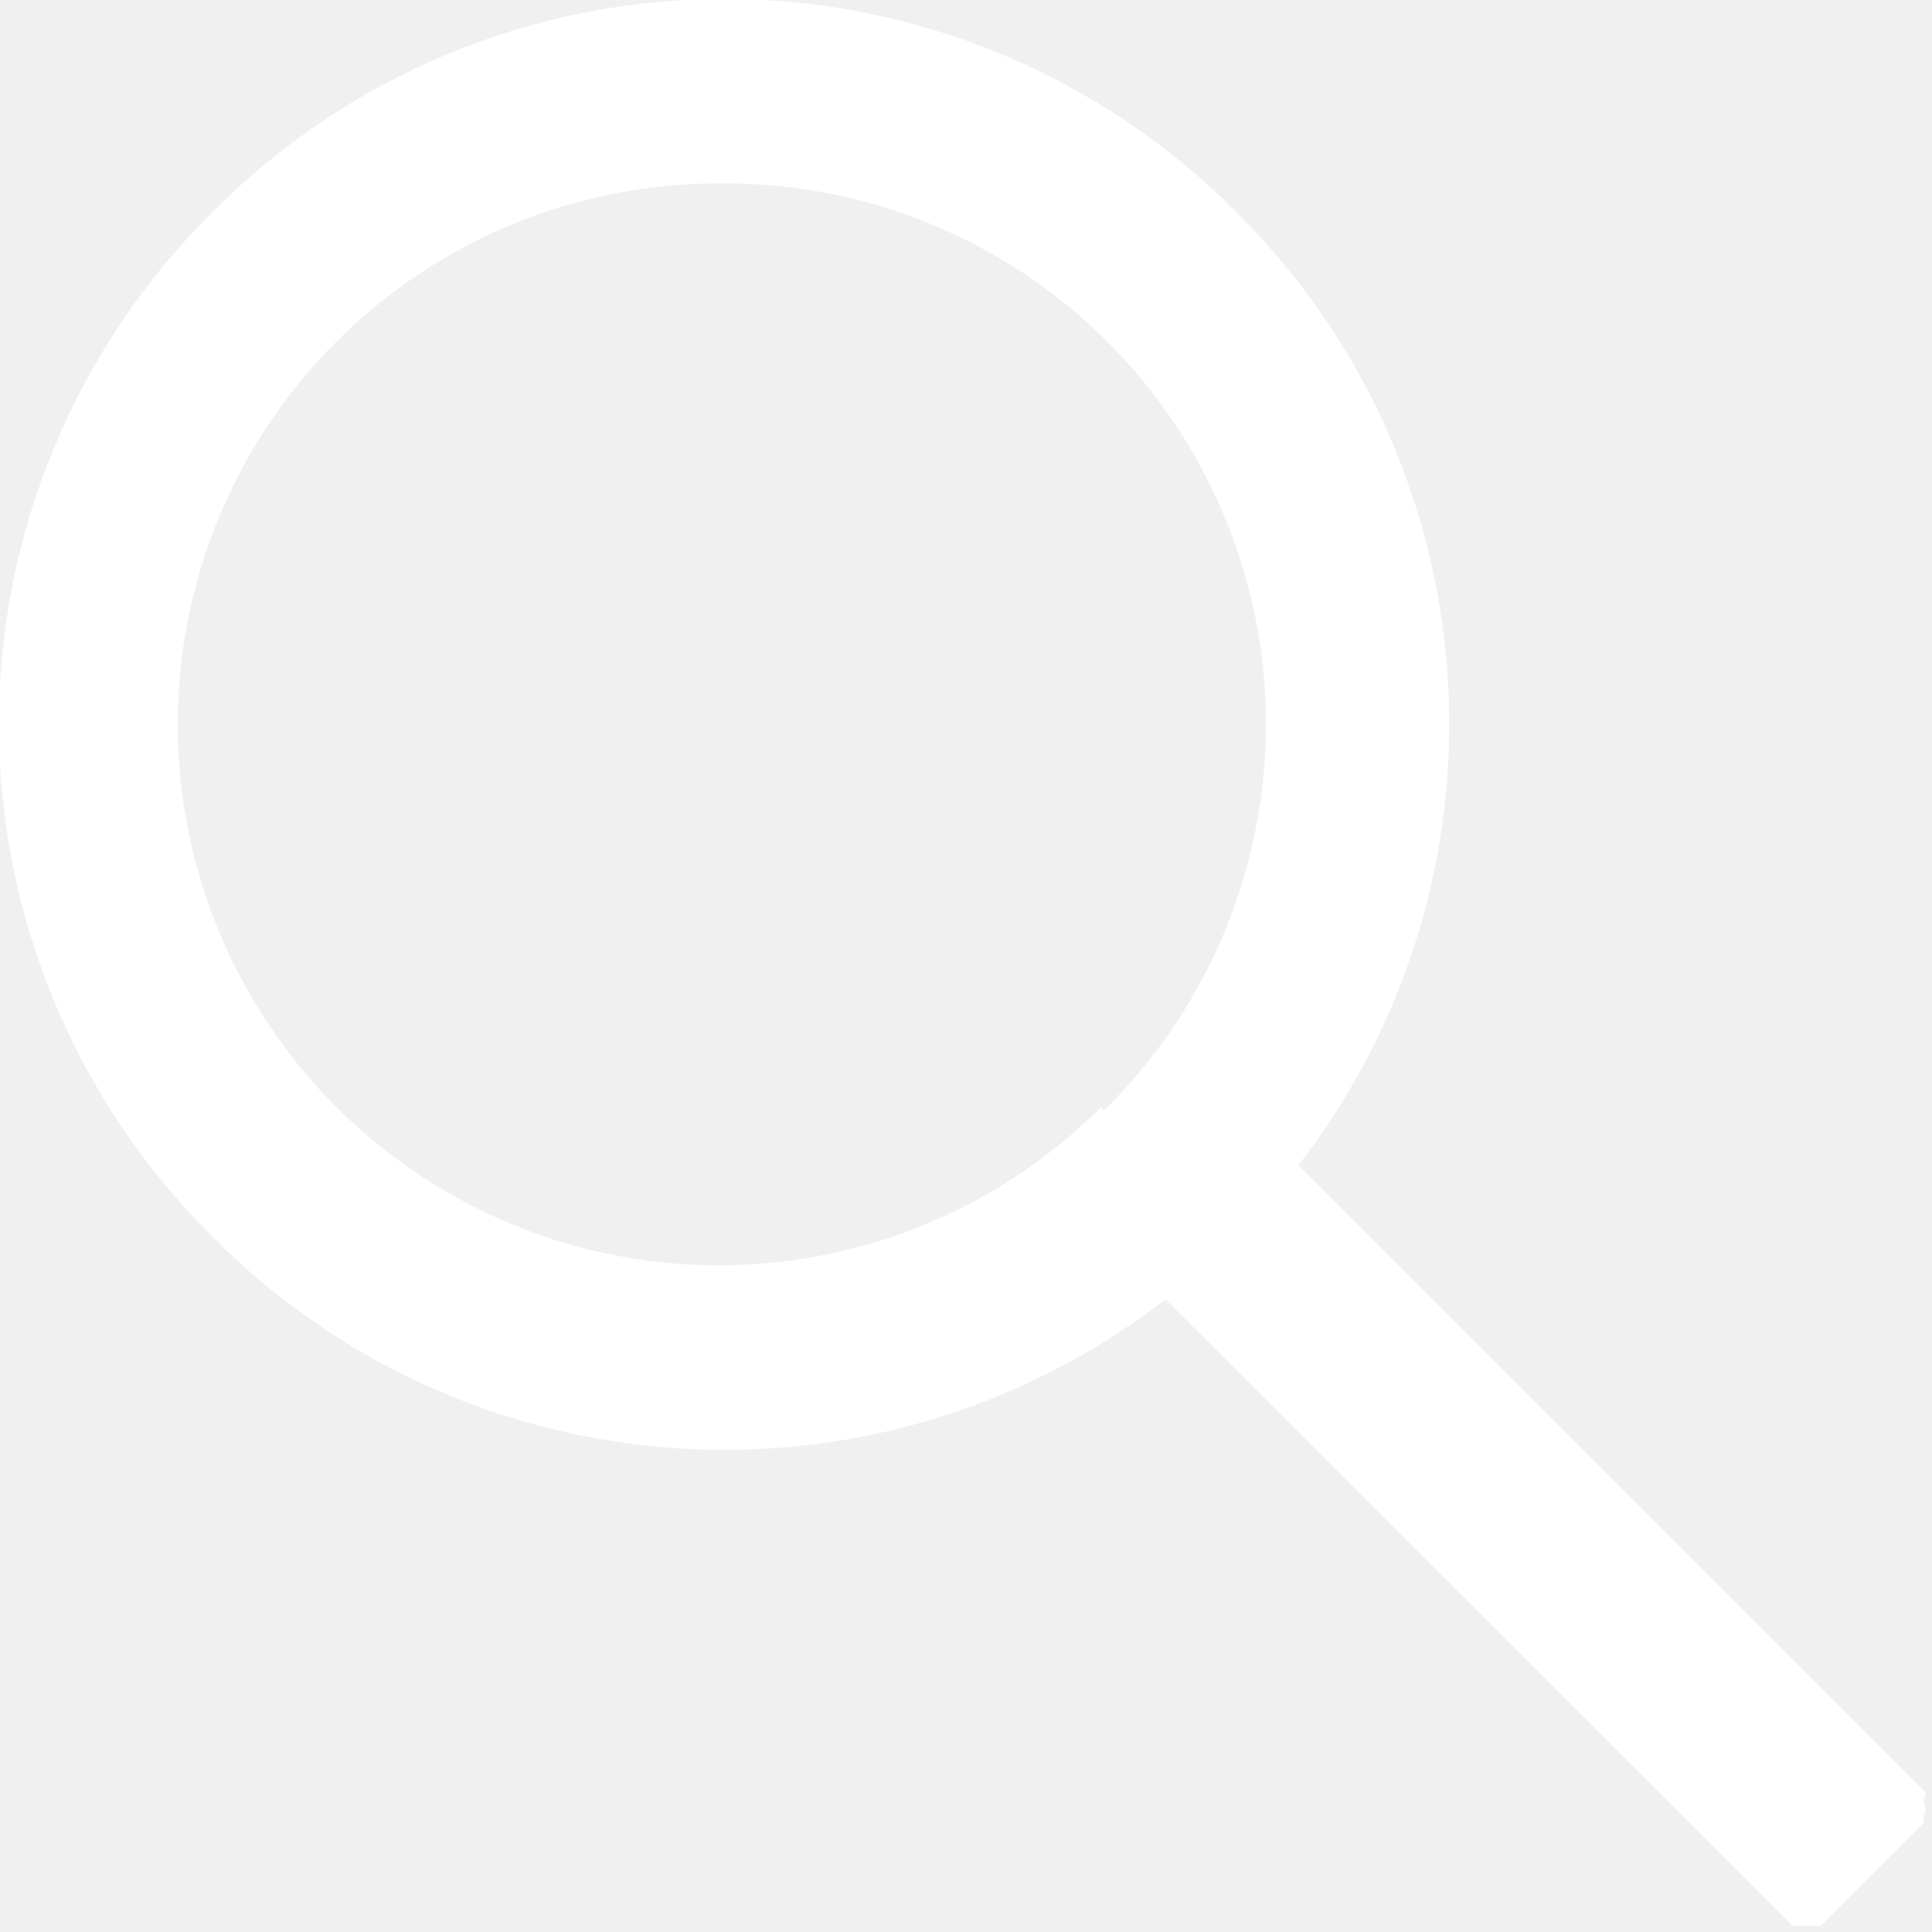
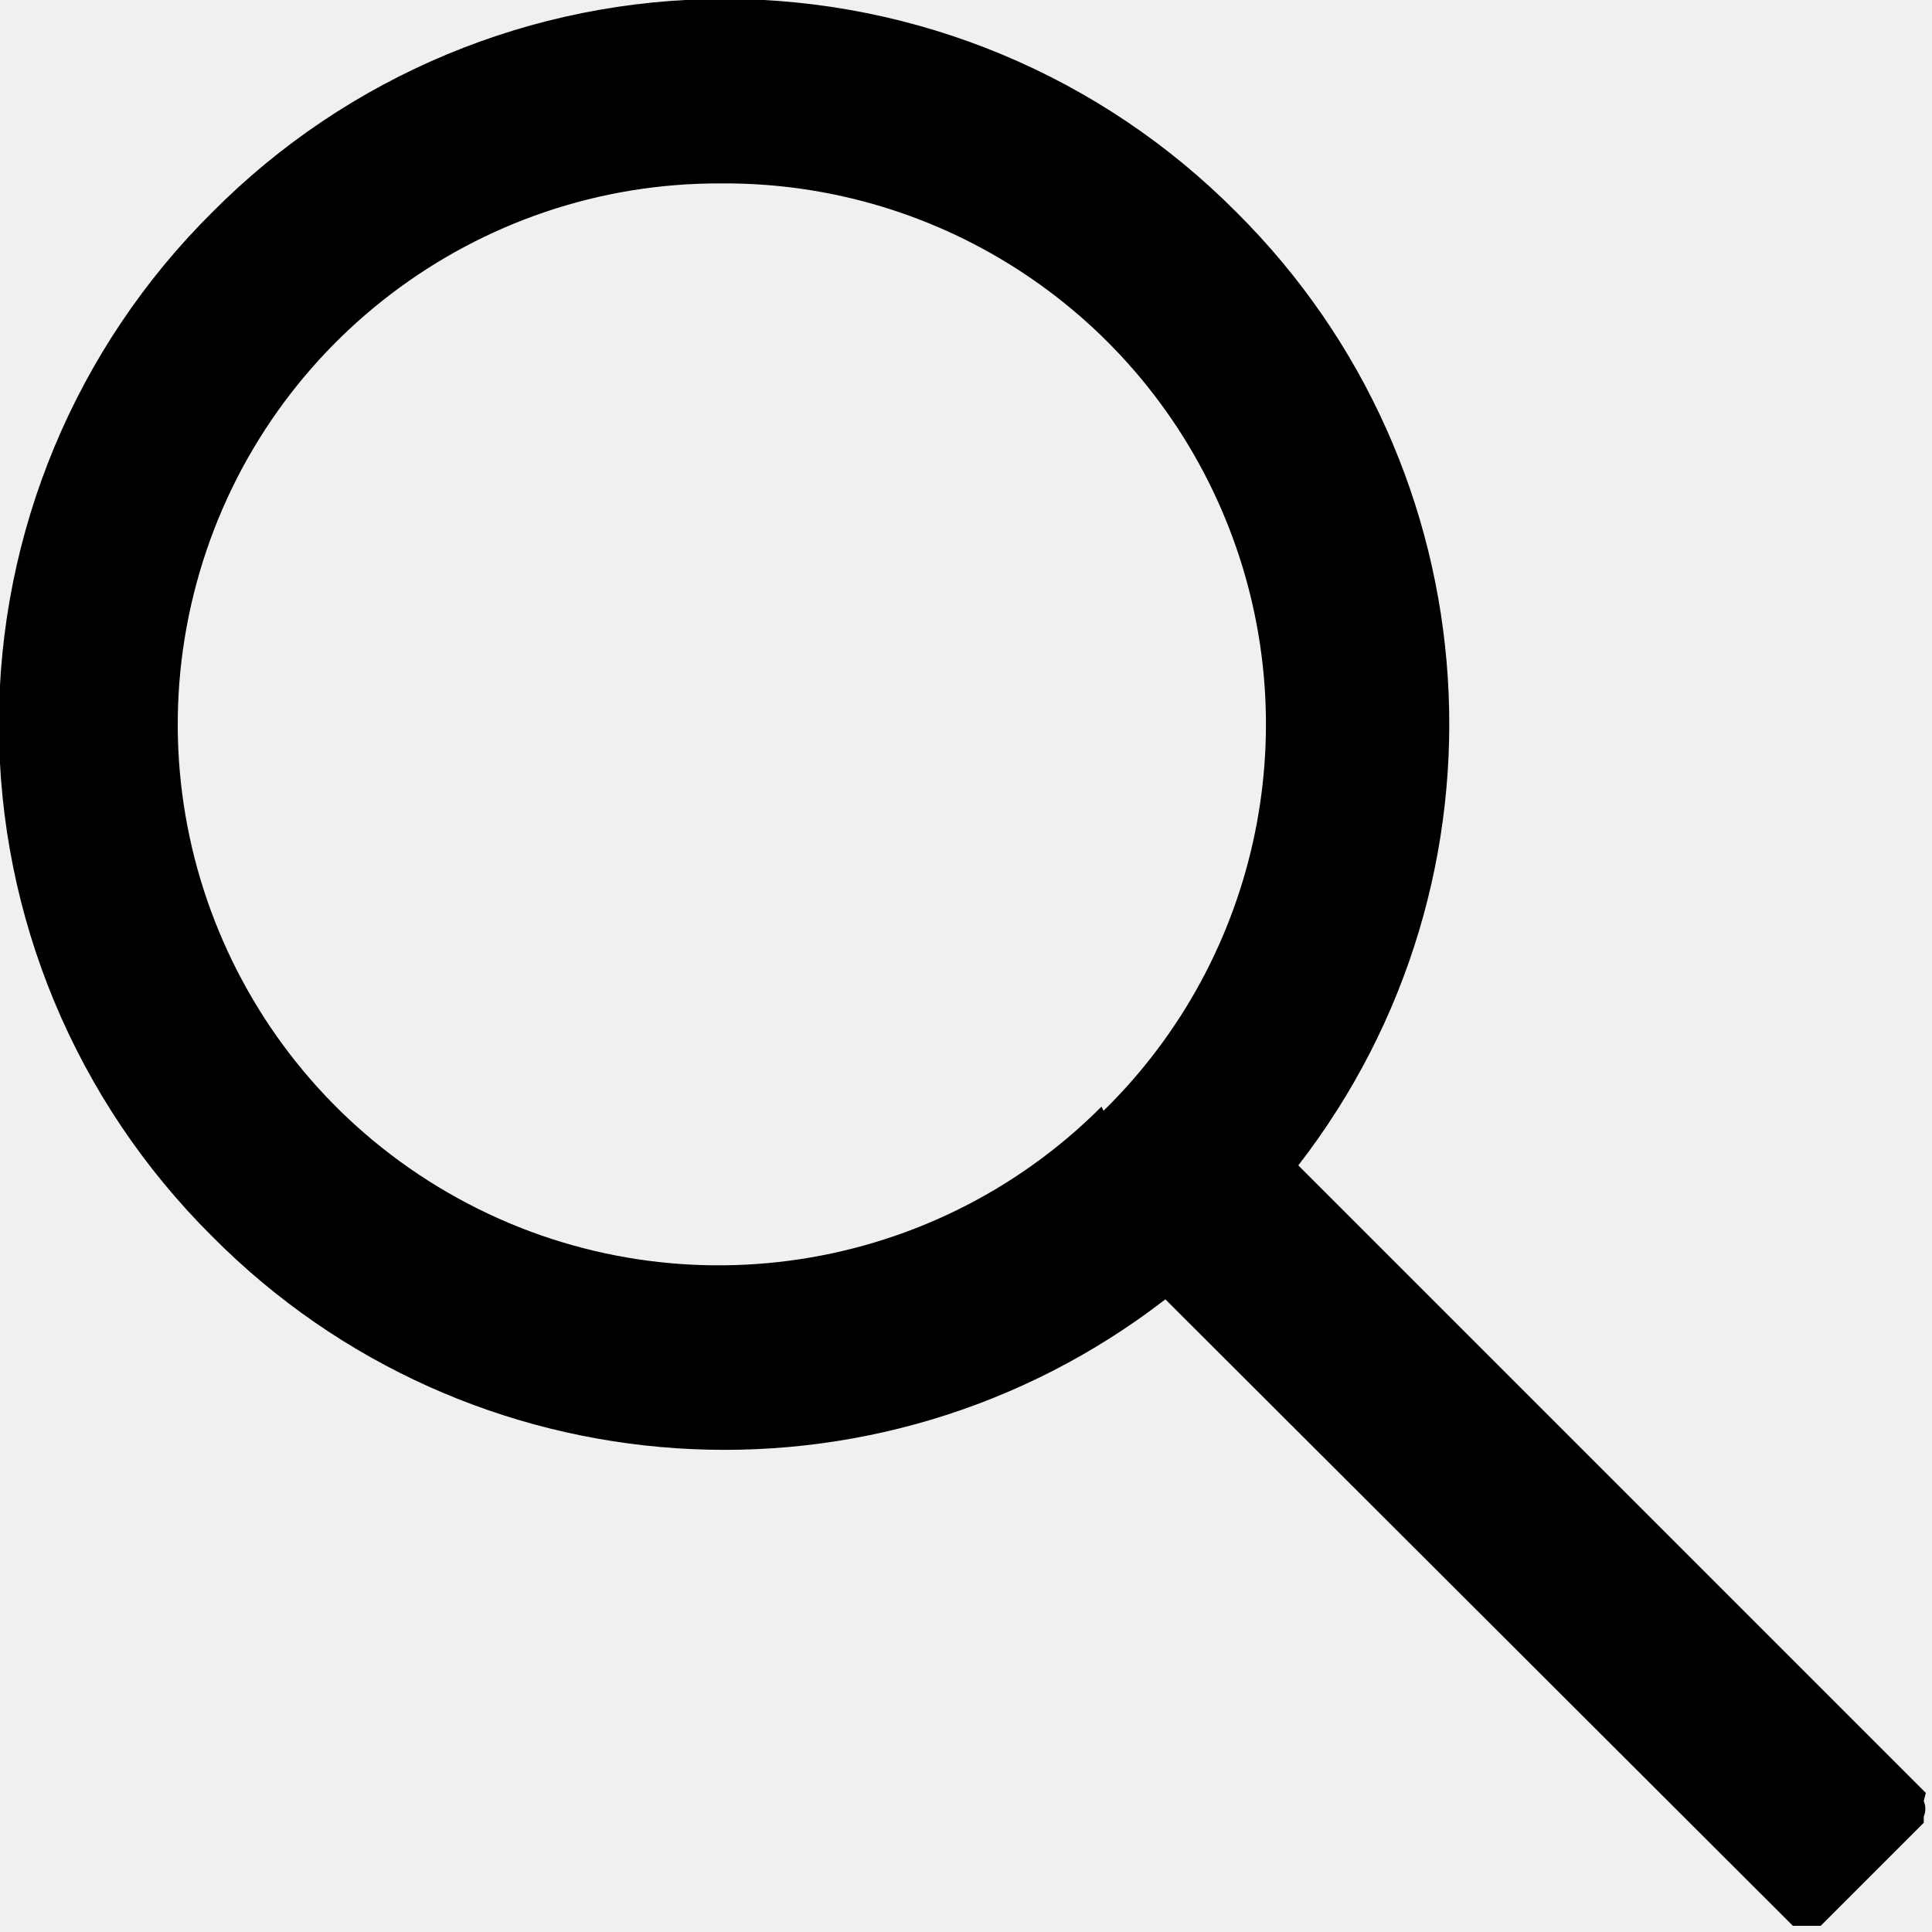
- <svg xmlns="http://www.w3.org/2000/svg" id="Слой_1" data-name="Слой 1" viewBox="0 0 18.75 18.75">
-   <defs>
-     <style>.cls-1{fill:#fff;}</style>
-   </defs>
-   <path class="cls-1" d="M18.69,17.4l-6.09-6.09A7,7,0,0,0,12,2.06a7,7,0,0,0-9.94,0,7,7,0,0,0,0,9.94,7,7,0,0,0,9.25.61l6.09,6.08.06,0h.15l.06,0,1-1,0-.06a.19.19,0,0,0,0-.15Zm-8-6.66A5.25,5.25,0,1,1,7,1.78a5.25,5.25,0,0,1,3.71,9Z" />
+ <svg xmlns="http://www.w3.org/2000/svg" viewBox="0 0 18.75 18.75">
+   <path d="M18.69,17.4l-6.09-6.09A7,7,0,0,0,12,2.06a7,7,0,0,0-9.94,0,7,7,0,0,0,0,9.94,7,7,0,0,0,9.25.61l6.09,6.08.06,0h.15l.06,0,1-1,0-.06a.19.19,0,0,0,0-.15Zm-8-6.66A5.25,5.25,0,1,1,7,1.78a5.25,5.25,0,0,1,3.71,9Z" />
</svg>
